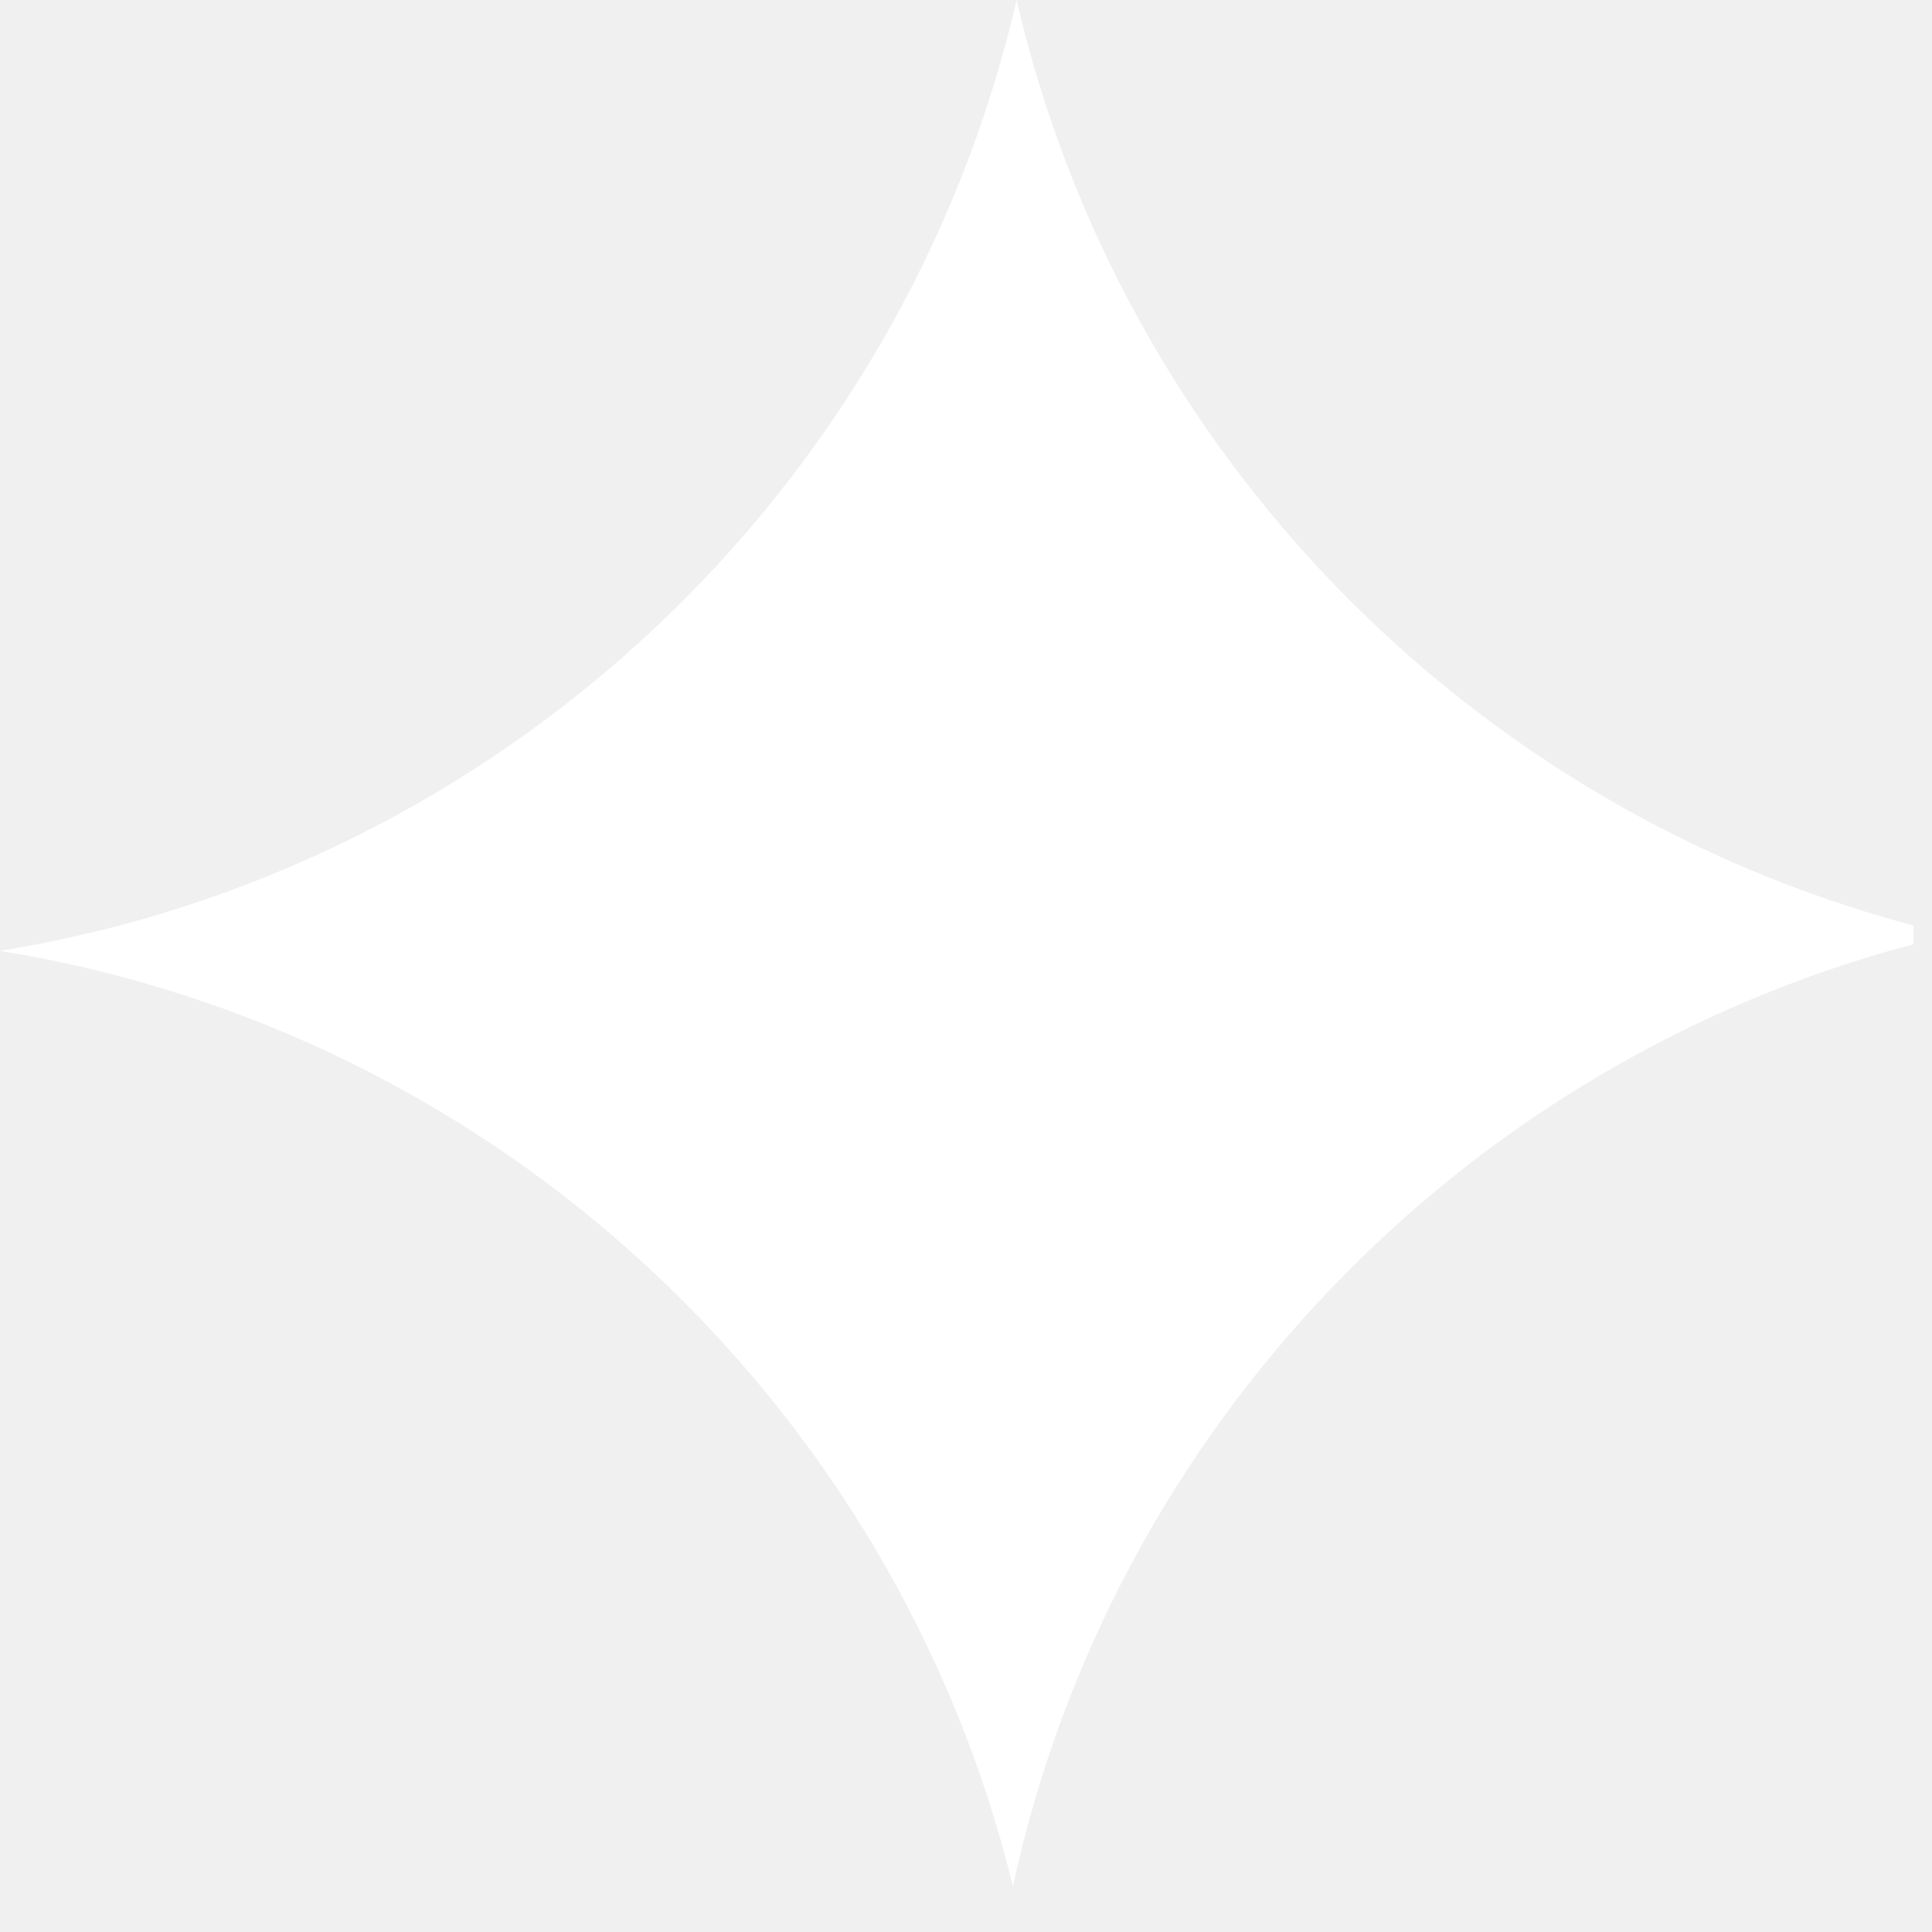
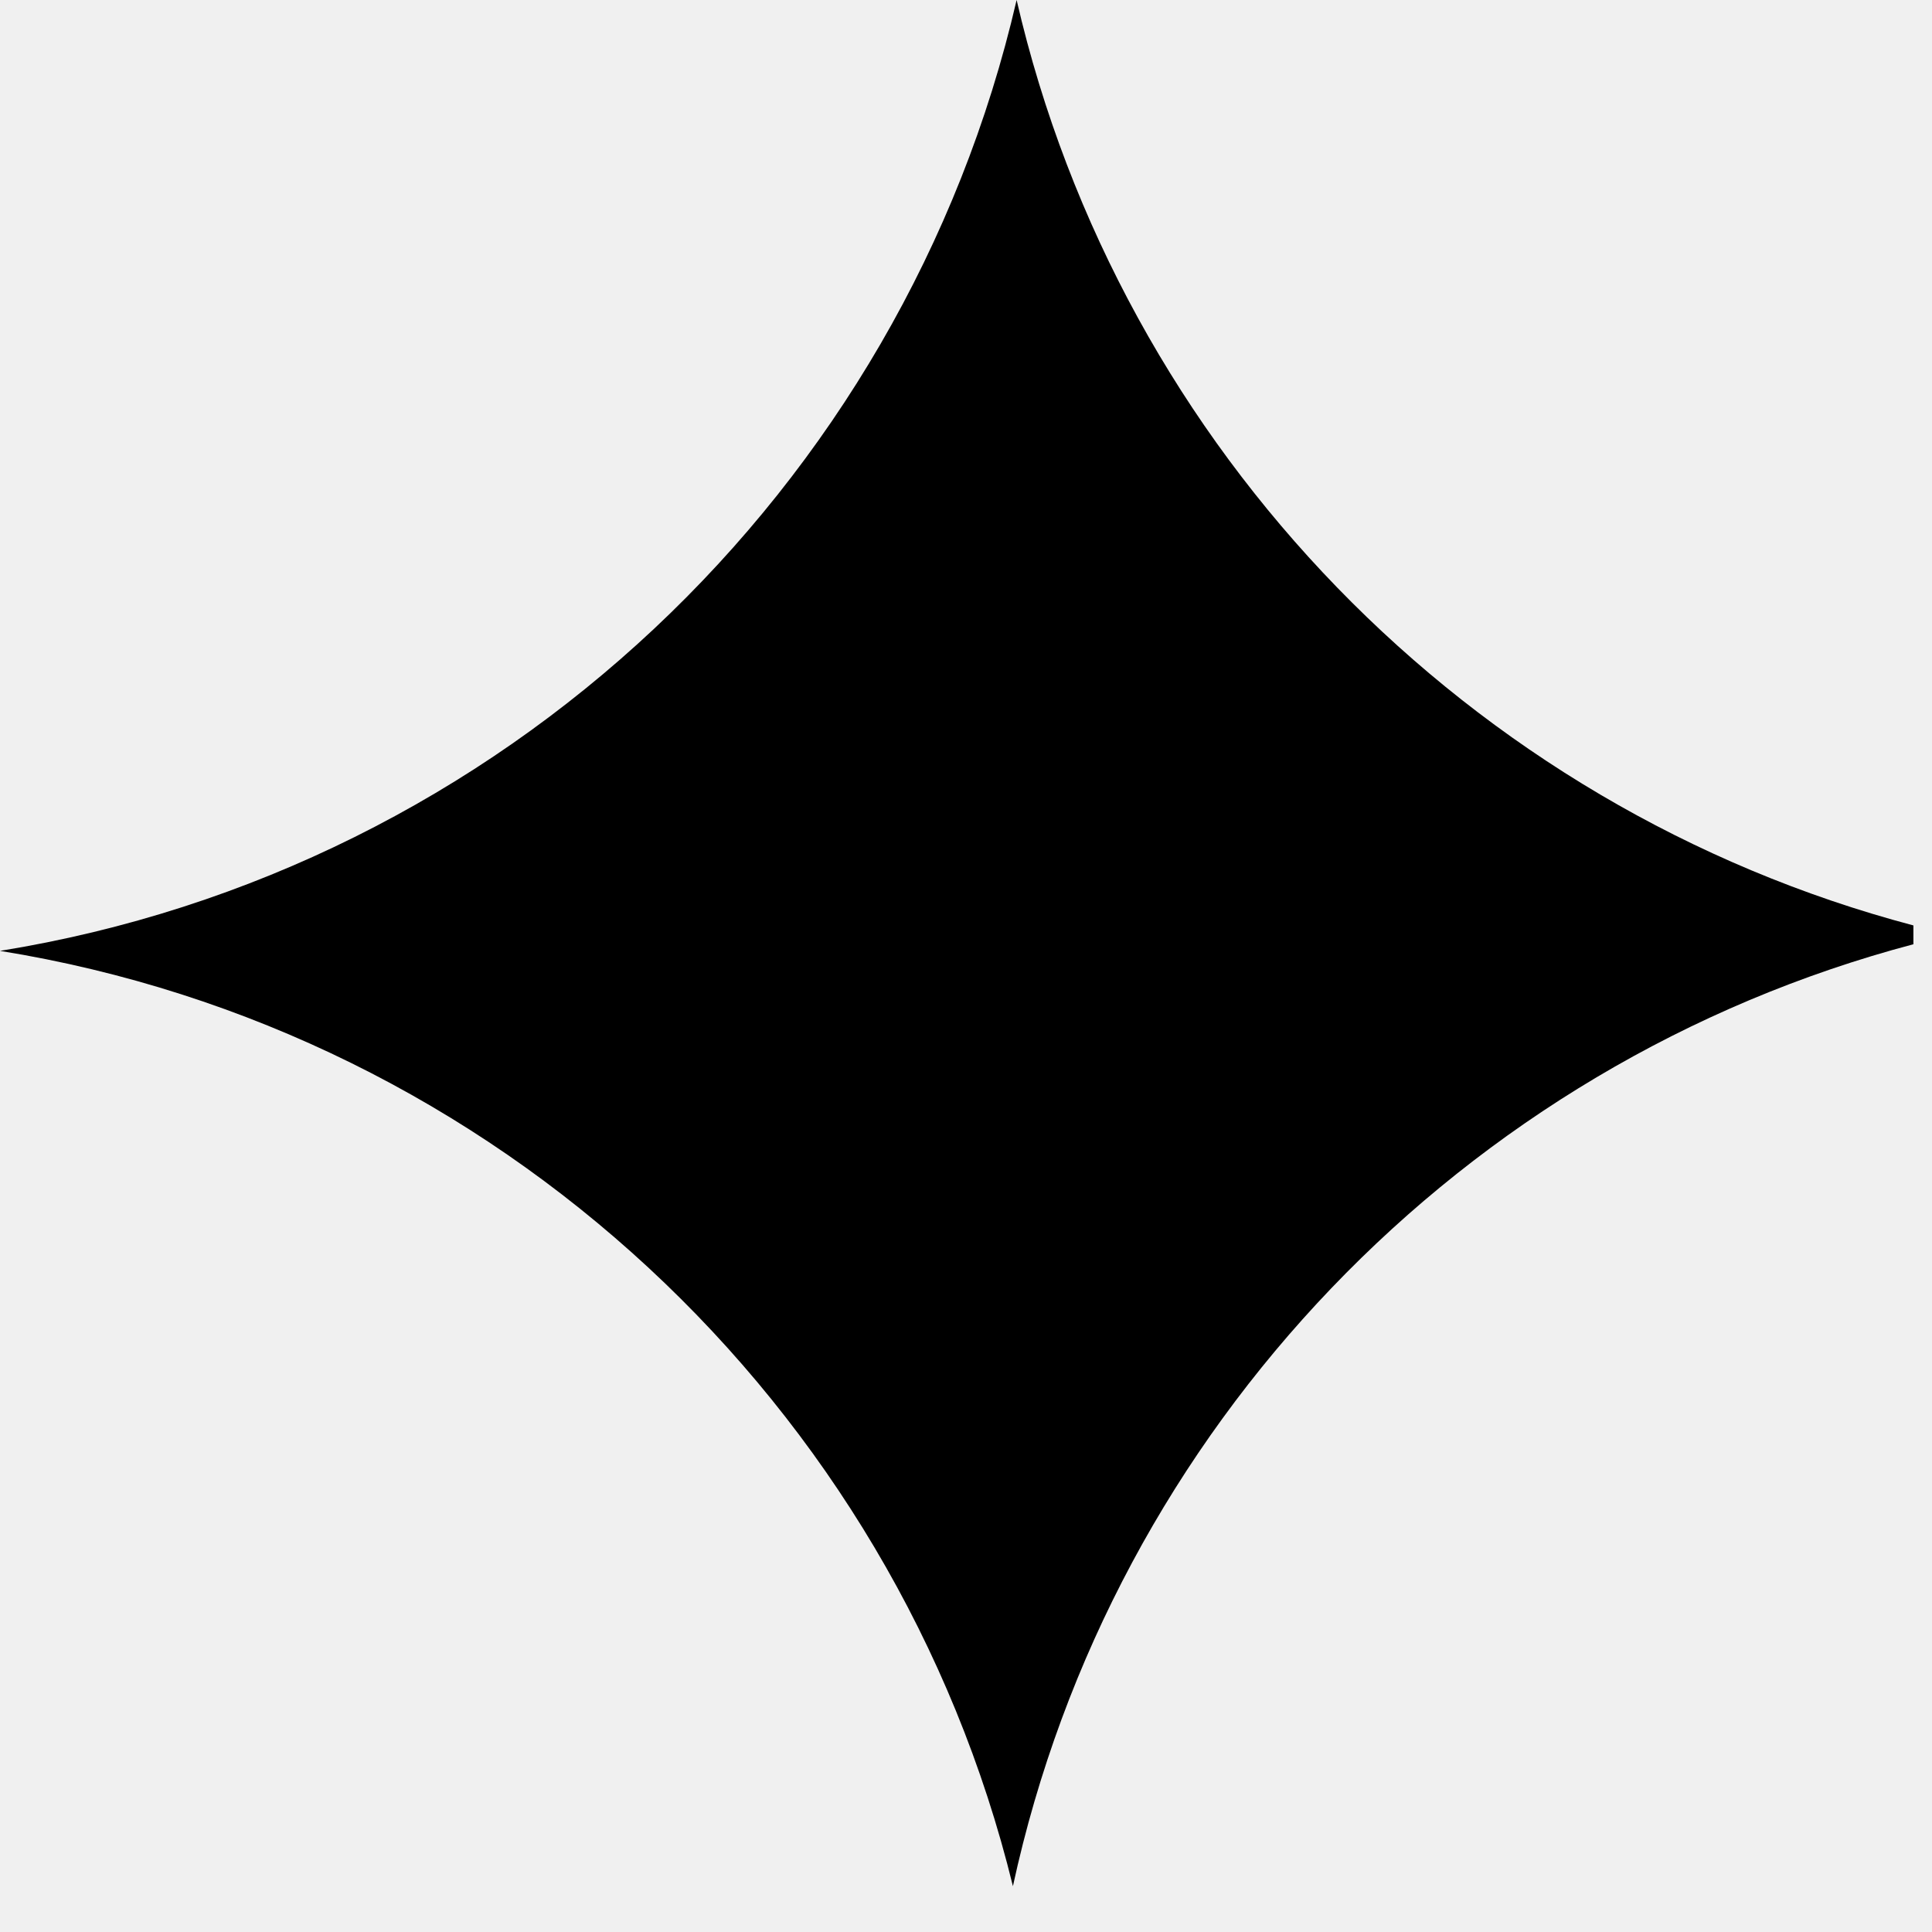
<svg xmlns="http://www.w3.org/2000/svg" width="35" height="35" viewBox="0 0 35 35" fill="none">
-   <path fill-rule="evenodd" clip-rule="evenodd" d="M18.417 0C16.365 8.879 9.089 15.759 0 17.226C8.993 18.677 16.211 25.427 18.35 34.17C20.149 25.869 26.502 19.265 34.663 17.106V16.765C26.601 14.632 20.302 8.161 18.417 0Z" fill="white" />
+   <path fill-rule="evenodd" clip-rule="evenodd" d="M18.417 0C16.365 8.879 9.089 15.759 0 17.226C8.993 18.677 16.211 25.427 18.35 34.17C20.149 25.869 26.502 19.265 34.663 17.106V16.765C26.601 14.632 20.302 8.161 18.417 0Z" fill="black" />
</svg>
